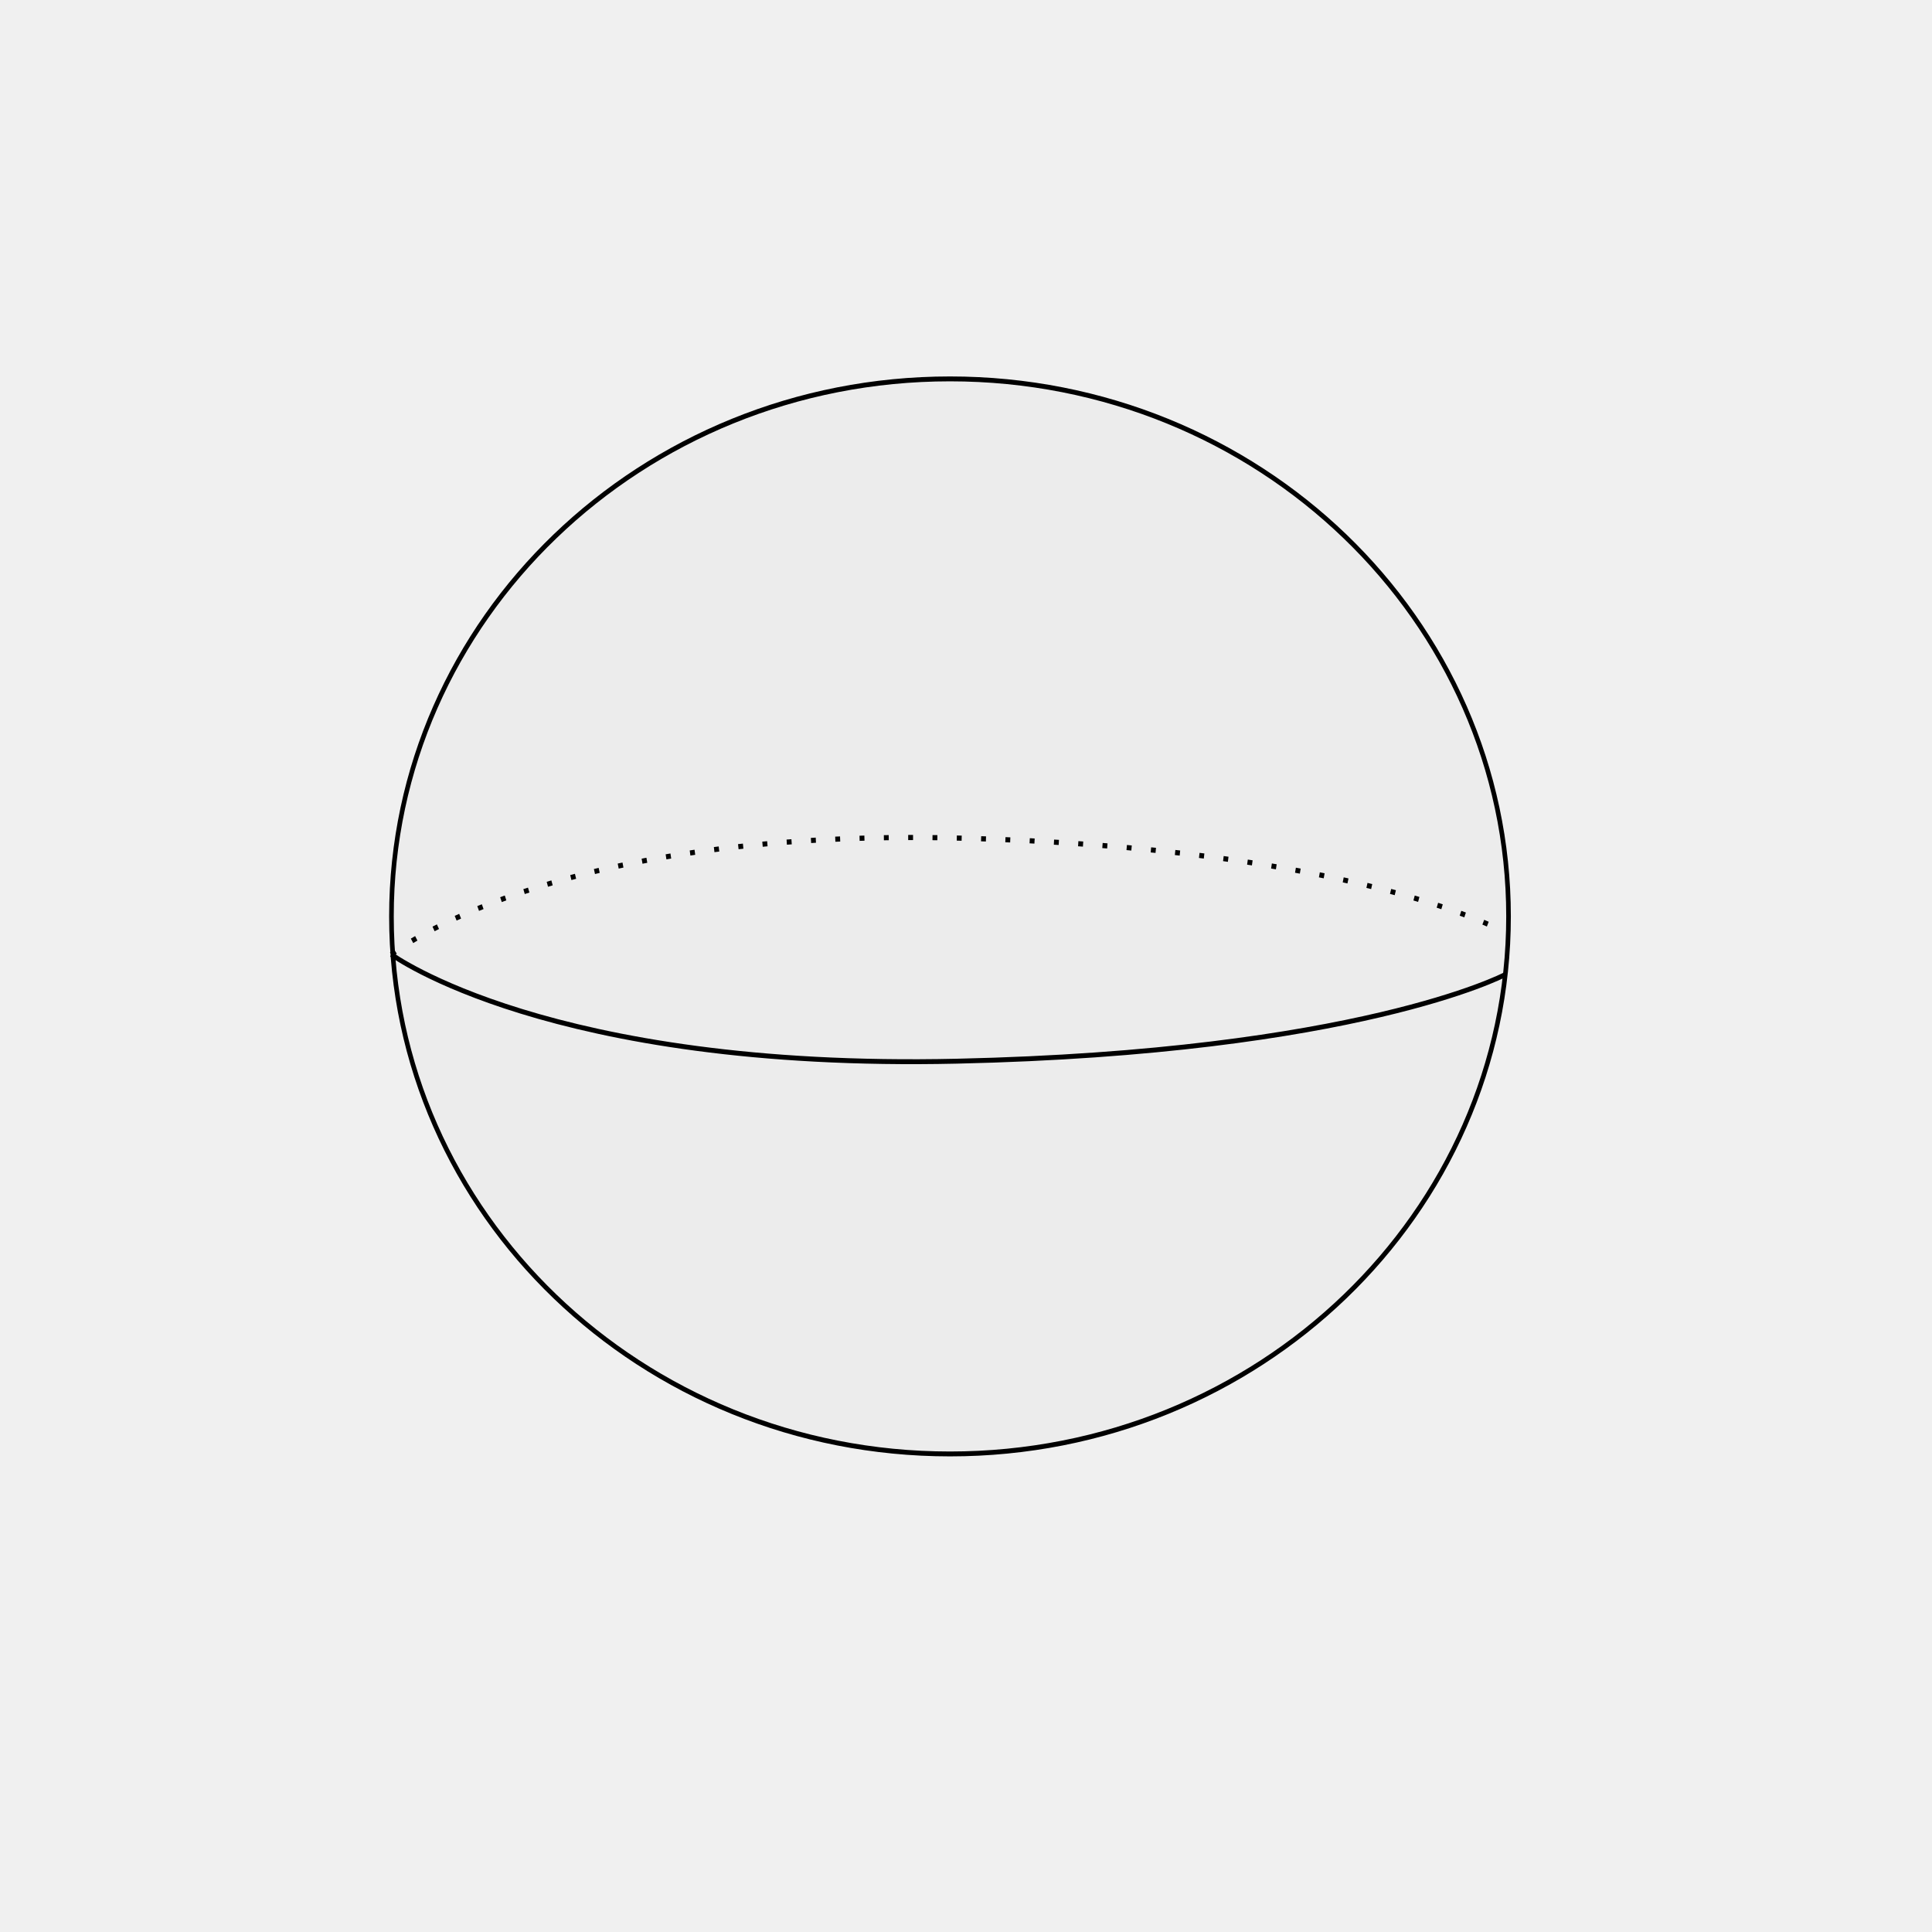
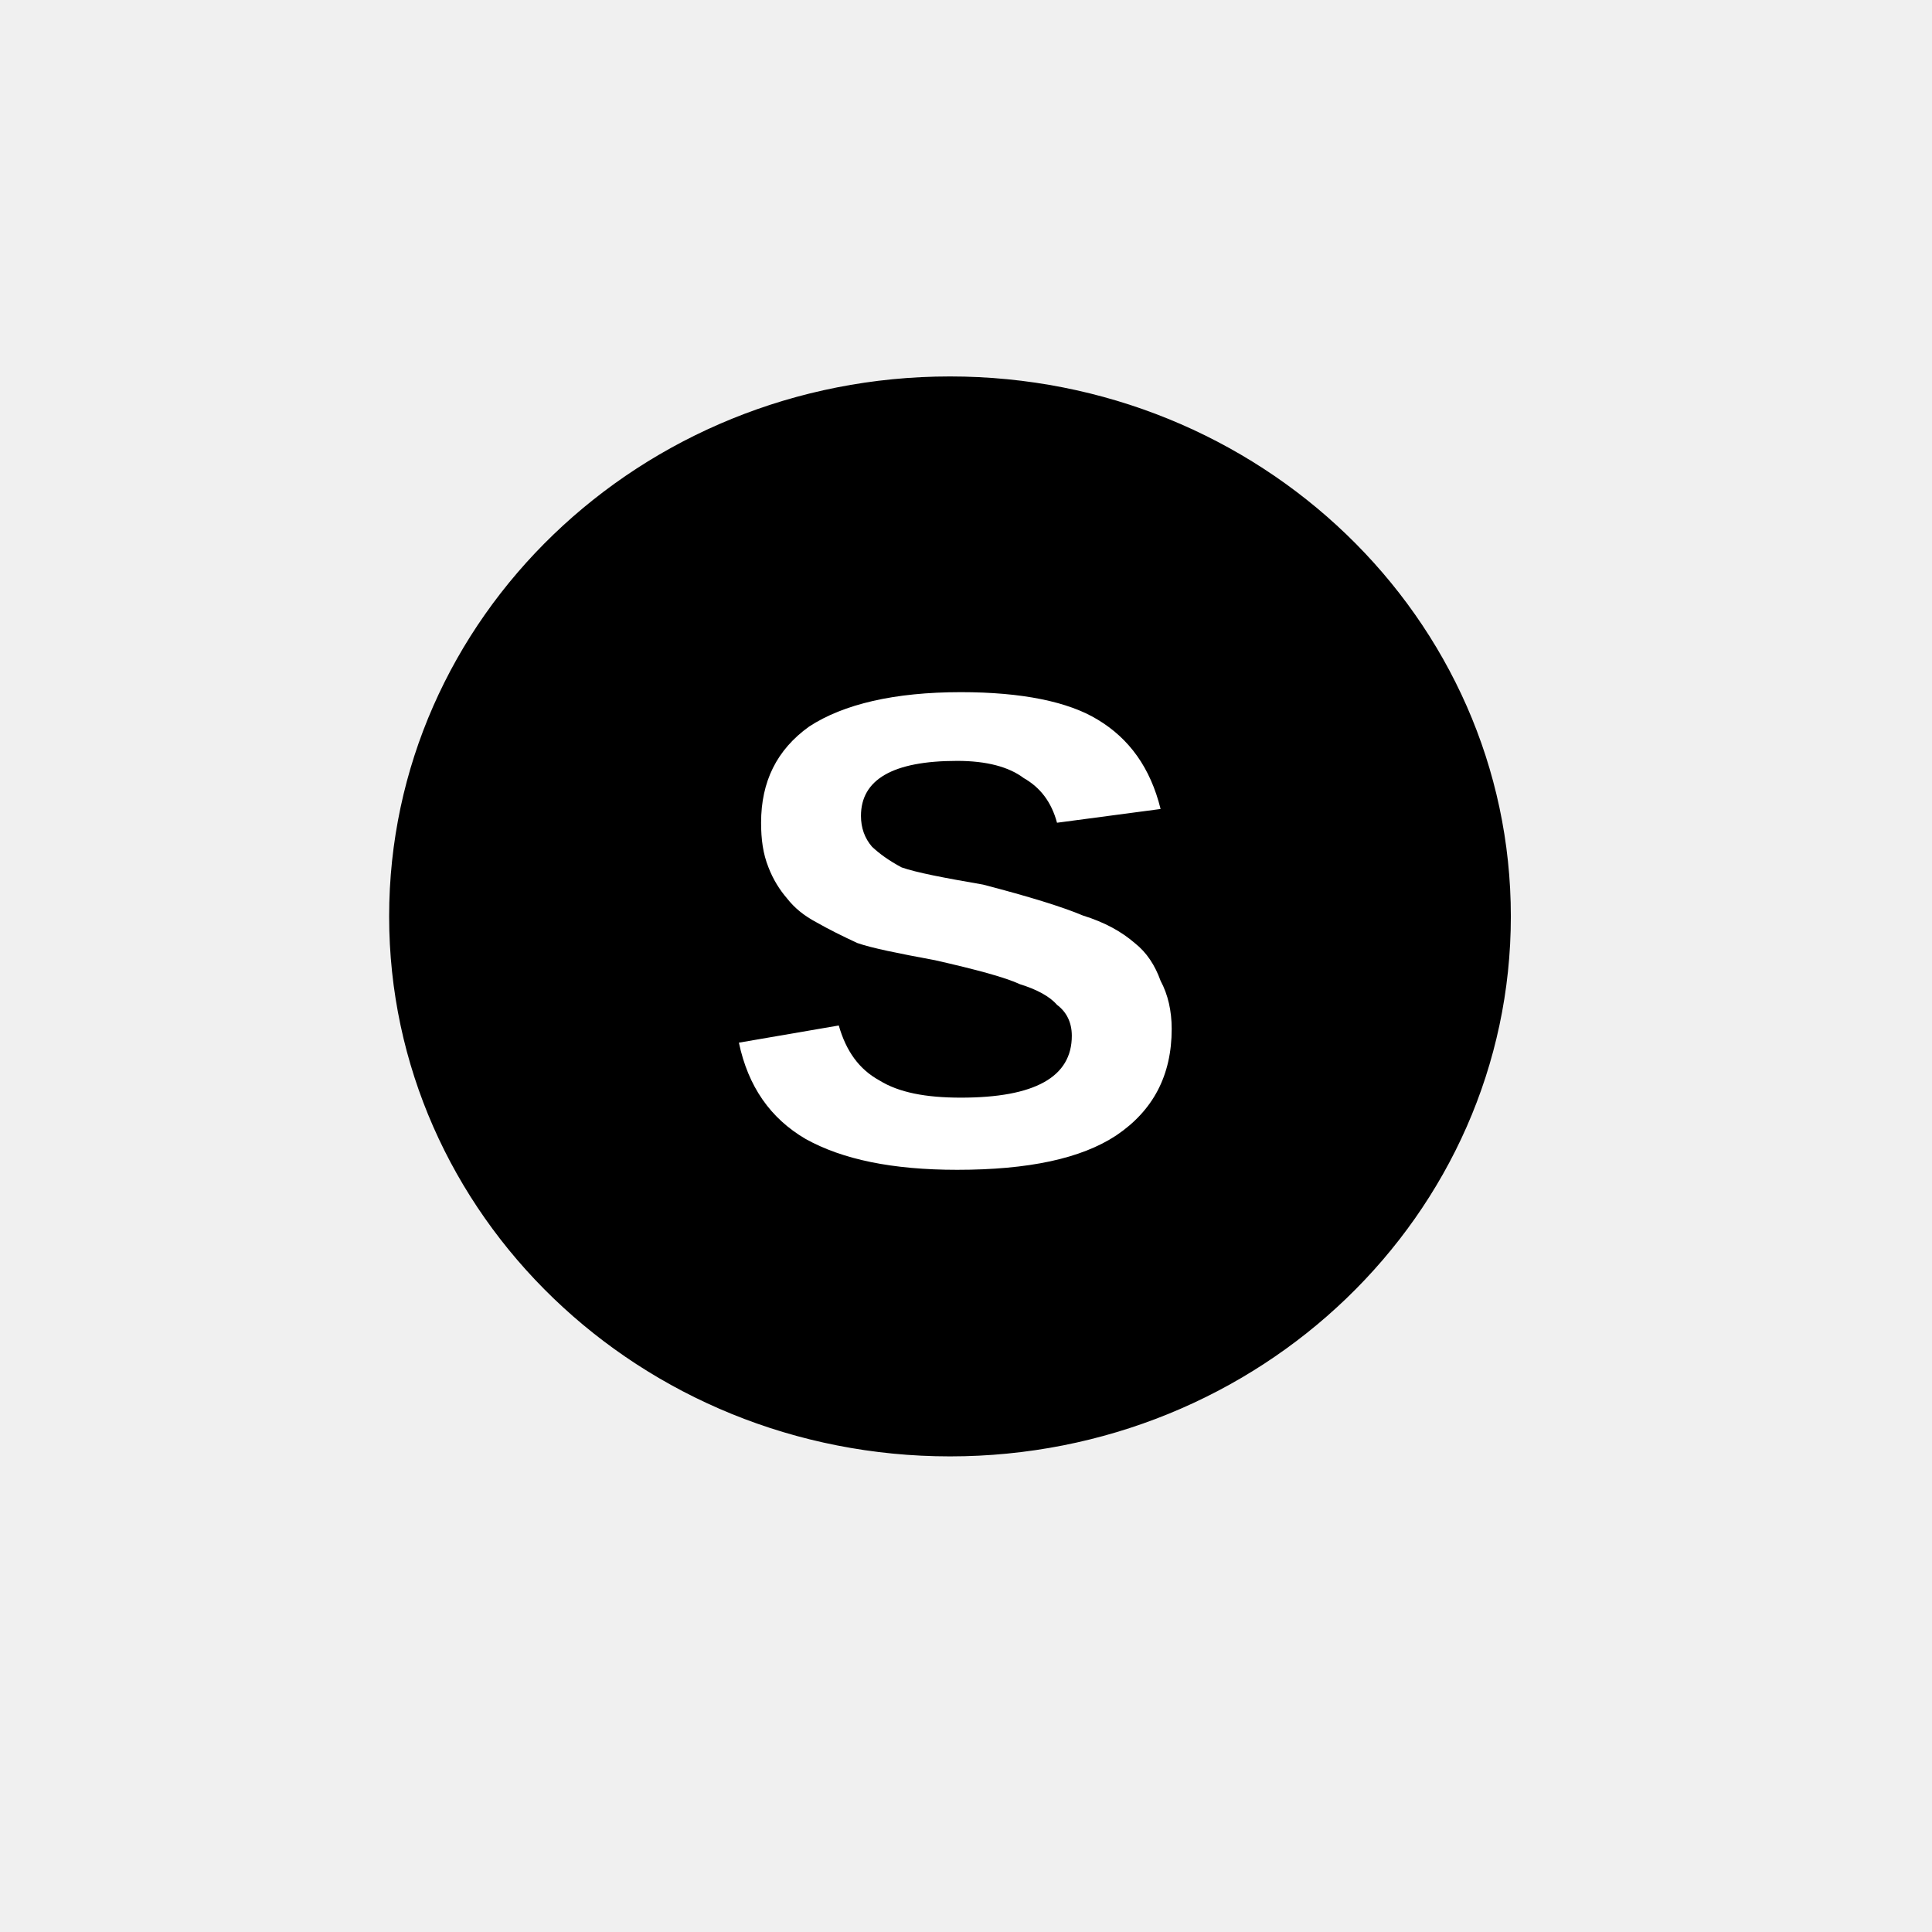
<svg xmlns="http://www.w3.org/2000/svg" width="32" height="32" viewBox="0 0 8.467 8.467" version="1.1" id="svg8">
  <defs id="defs2" />
  <g id="layer1" transform="translate(0,-288.5333)">
-     <g id="g818" transform="matrix(0.1044508,0,0,0.1103061,-6.456796,280.9478)">
-       <ellipse ry="21.356" rx="23.435" cy="105.177" cx="101.676" id="path815" style="opacity:1;fill:#ececec;fill-opacity:1;stroke:#000000;stroke-width:0.194;stroke-linejoin:round;stroke-miterlimit:4;stroke-dasharray:none;stroke-opacity:1" />
-       <path id="path838" d="m 78.241,106.689 c 0,0 6.602,4.603 23.722,4.24 16.774,-0.355 22.981,-3.429 22.981,-3.429" style="opacity:1;fill:none;fill-opacity:1;stroke:#000000;stroke-width:0.195;stroke-linejoin:round;stroke-miterlimit:4;stroke-dasharray:none;stroke-opacity:1" />
-       <path id="path838-7" d="m 78.241,106.689 c 0,0 6.602,-5.02 23.722,-4.625 16.774,0.388 22.981,3.74 22.981,3.74" style="opacity:1;fill:none;fill-opacity:1;stroke:#000000;stroke-width:0.204;stroke-linejoin:round;stroke-miterlimit:4;stroke-dasharray:0.204, 0.816;stroke-dashoffset:0;stroke-opacity:1" />
+     <g id="g818" transform="matrix(0.1044508,0,0,0.1103061,-6.456796,280.9478)" style="fill:#00ff00">
+       <ellipse ry="21.356" rx="23.435" cy="105.177" cx="101.676" id="path815" style="opacity:1;fill:#000000;fill-opacity:1;stroke:#000000;stroke-width:0.194;stroke-linejoin:round;stroke-miterlimit:4;stroke-dasharray:none;stroke-opacity:1" />
+       <path id="path838-7" d="m 78.241,106.689 c 0,0 6.602,-5.02 23.722,-4.625 16.774,0.388 22.981,3.74 22.981,3.74" style="opacity:1;fill:none;fill-opacity:1;stroke:none;stroke-width:0.123;stroke-linejoin:round;stroke-miterlimit:4;stroke-dasharray:0.123, 0.123;stroke-dashoffset:0;stroke-opacity:1" />
    </g>
+     <text xml:space="preserve" style="font-style:normal;font-variant:normal;font-weight:bold;font-stretch:normal;font-size:3.06px;line-height:1.25;font-family:Arial;-inkscape-font-specification:'Arial Bold';opacity:1;fill:#ffffff;fill-opacity:1;fill-rule:nonzero;stroke:none;stroke-width:0.013;stroke-linejoin:round;stroke-miterlimit:4;stroke-dasharray:0.013, 0.013;stroke-dashoffset:0;stroke-opacity:1;" x="3.027" y="304.647" id="text821" transform="scale(1.037525,0.9638319)">
+       <tspan id="tspan819" x="3.027" y="304.647" style="fill:#ffffff;fill-opacity:1;stroke:none;stroke-width:0.013;">S</tspan>
+     </text>
  </g>
</svg>
